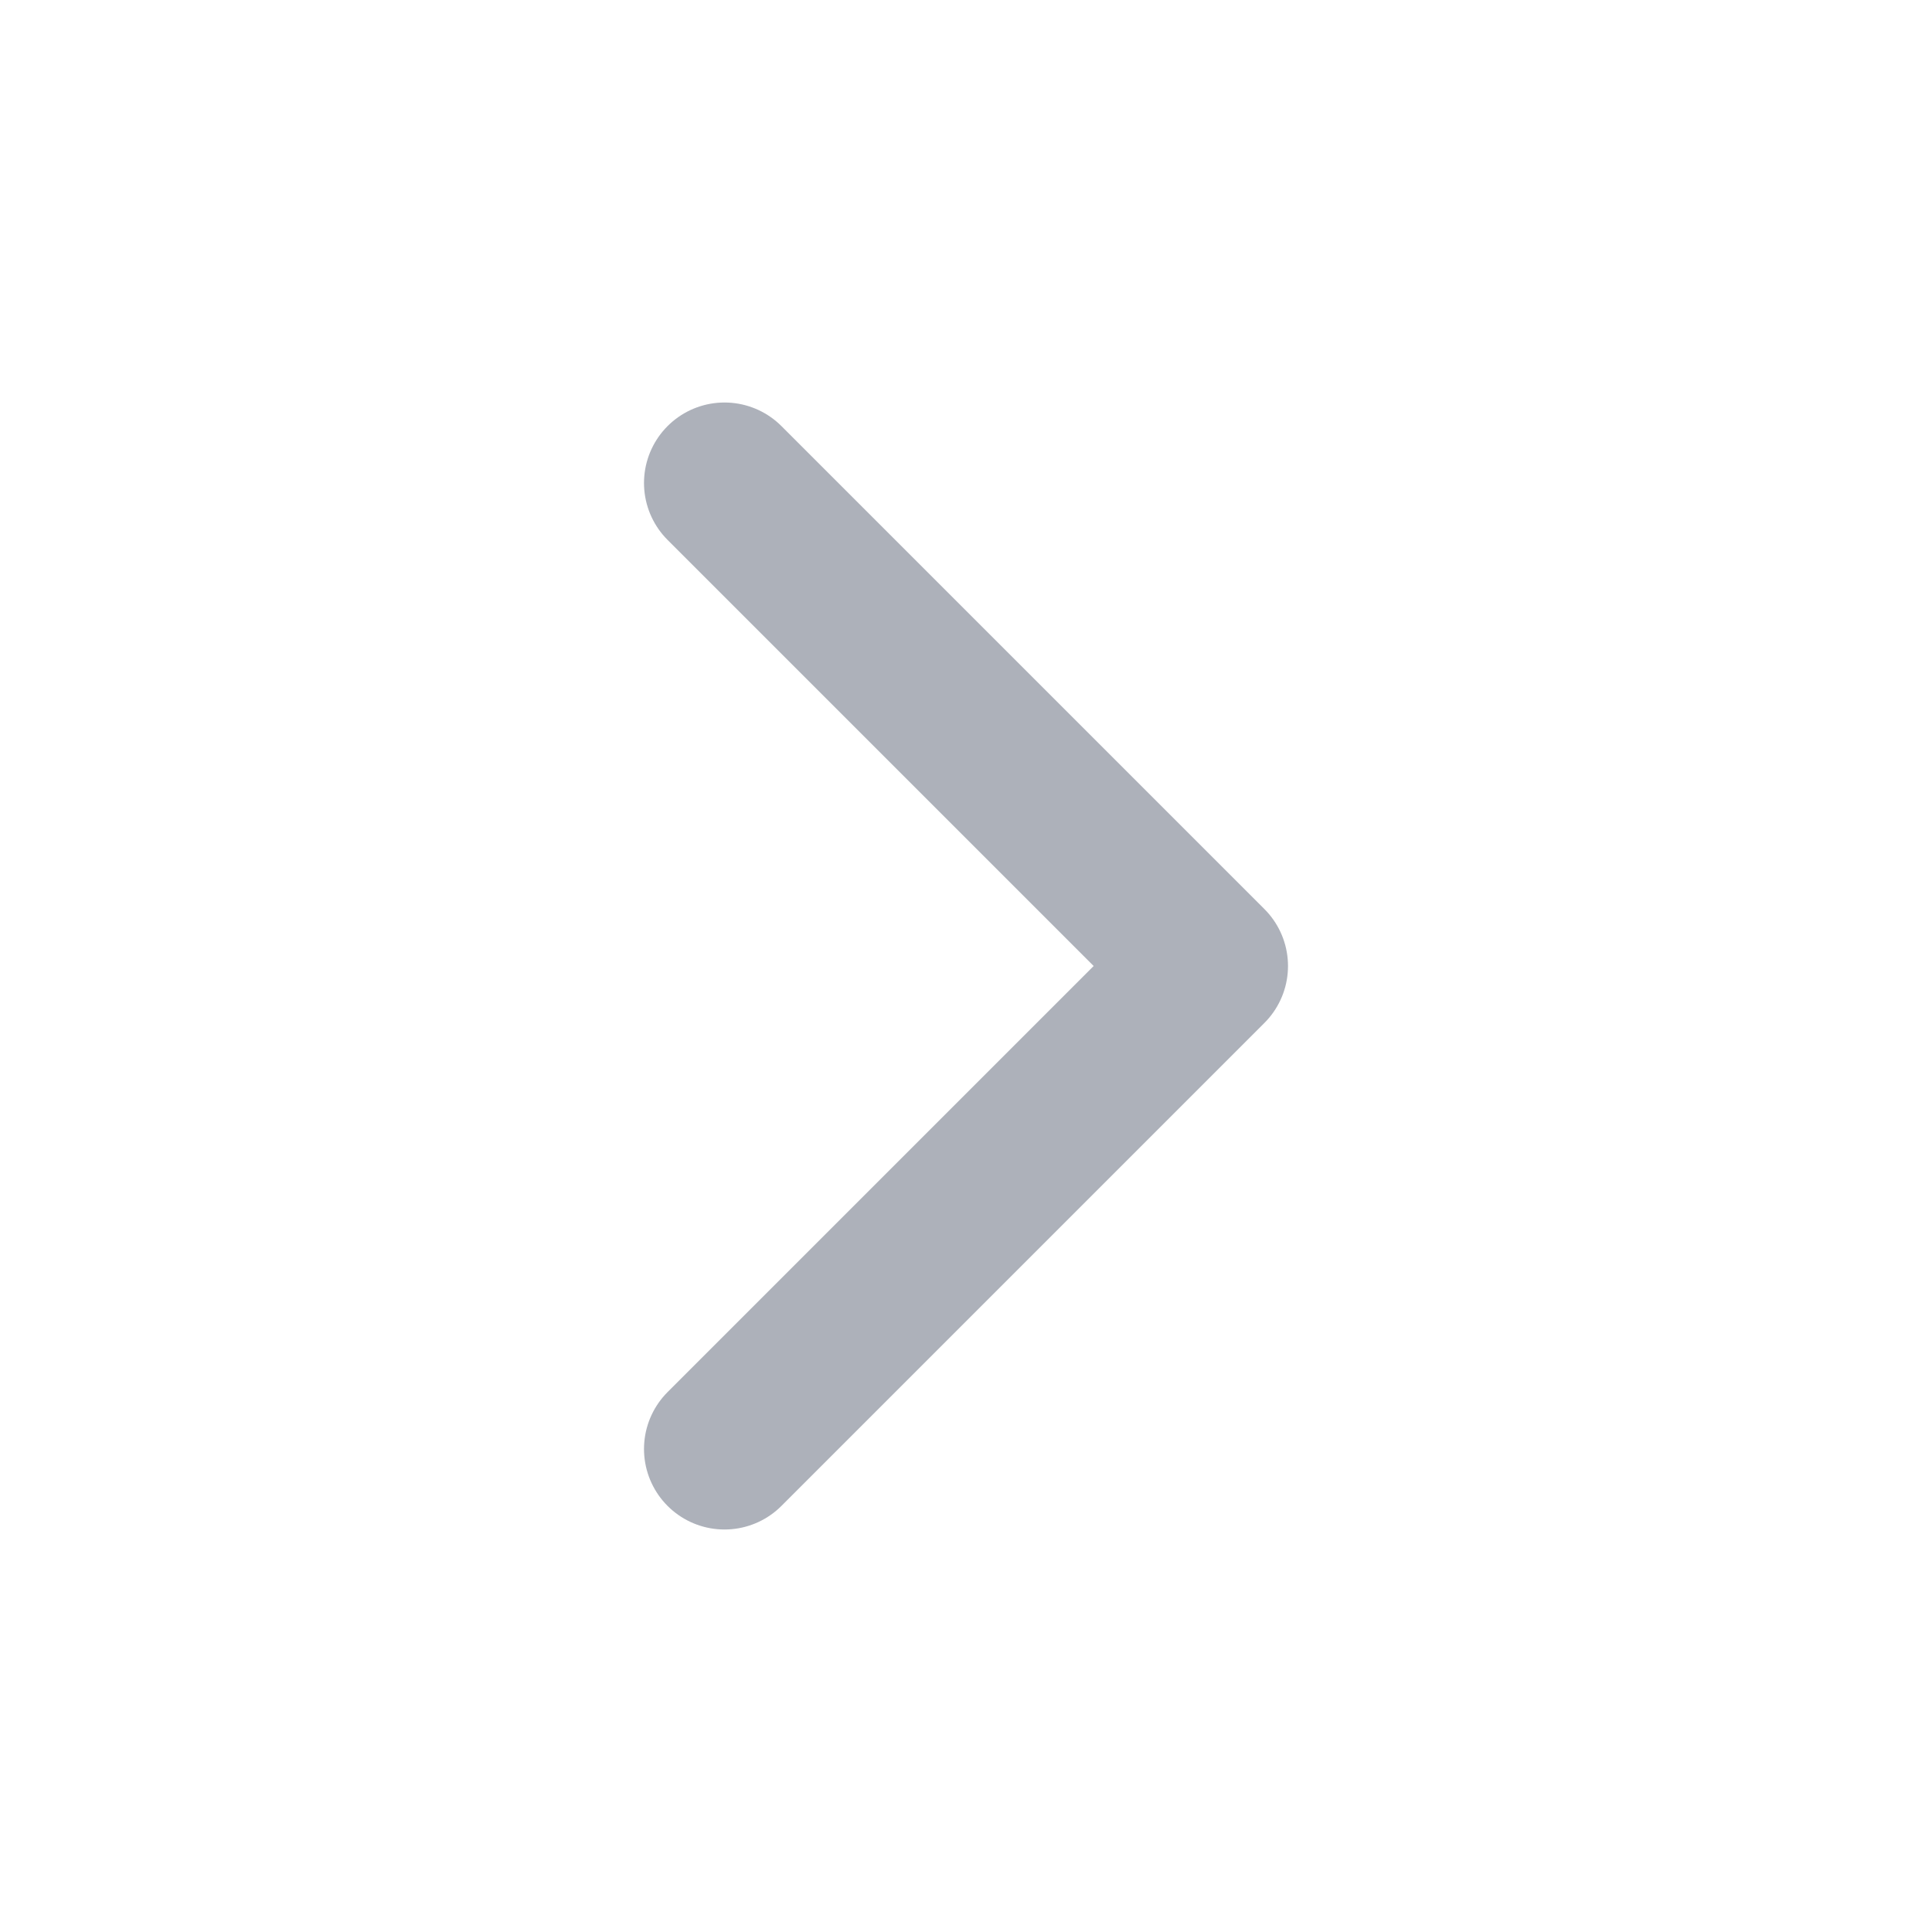
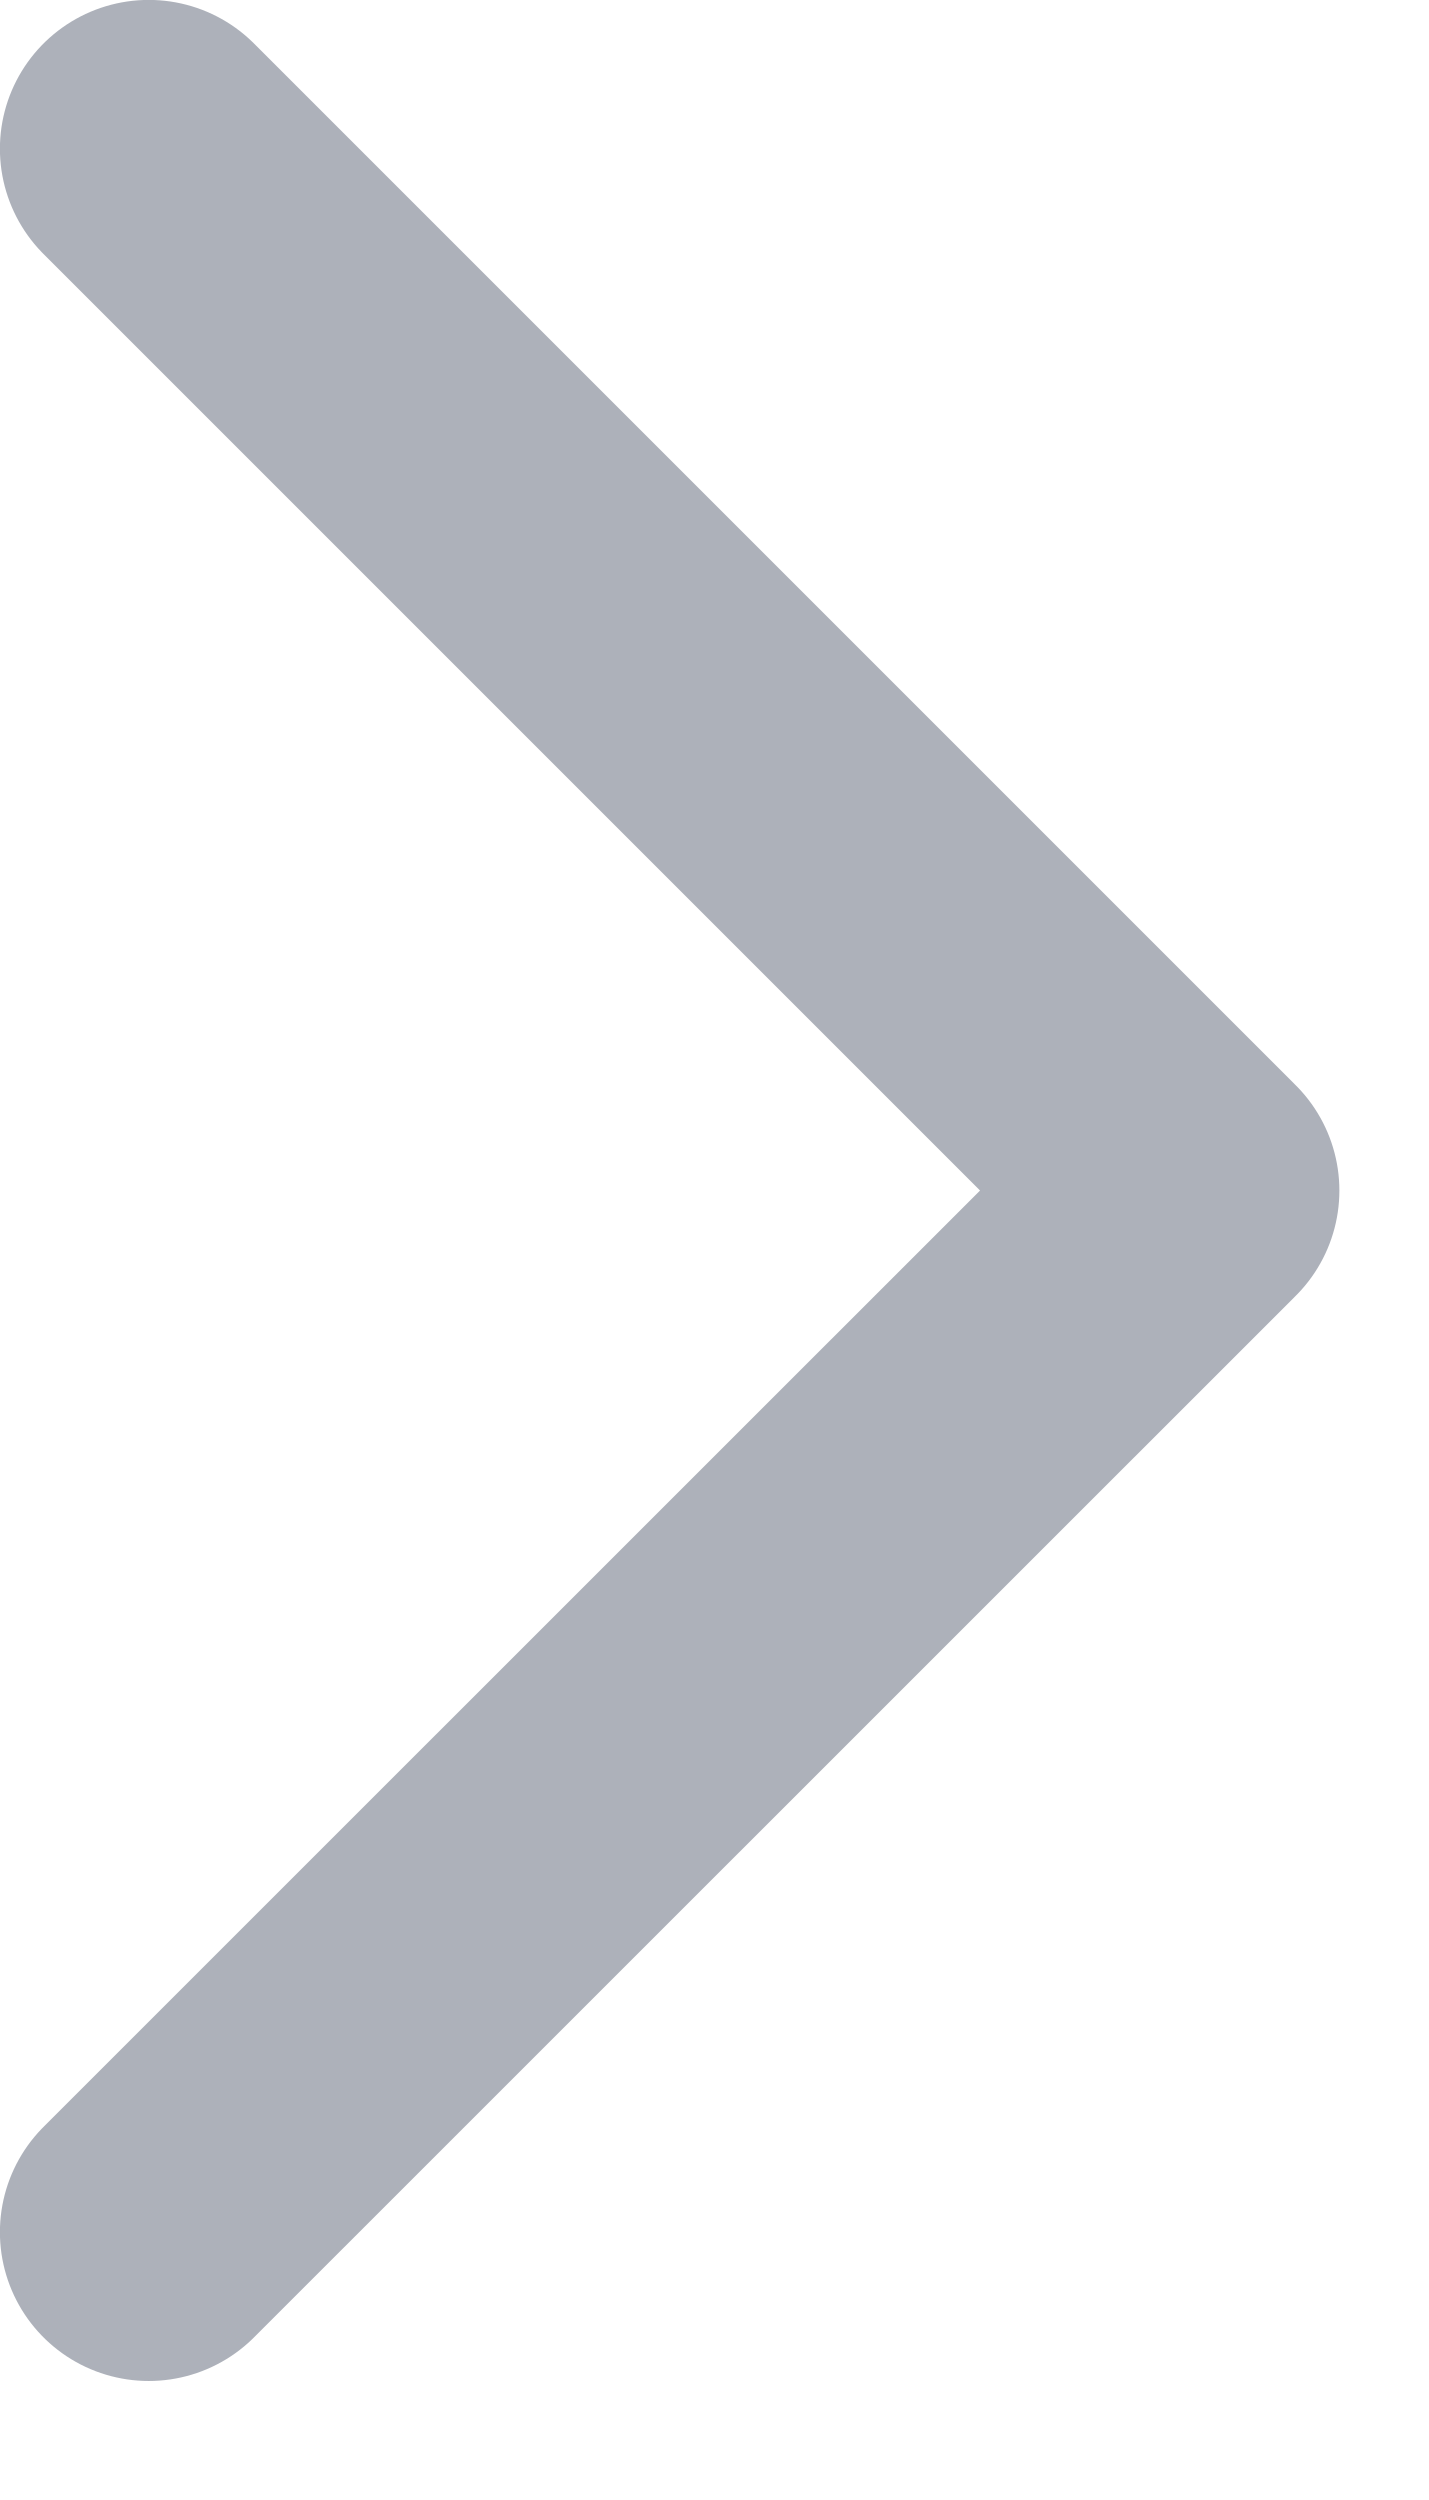
- <svg xmlns="http://www.w3.org/2000/svg" width="100%" height="100%" viewBox="0 0 24 24" fill="none">
-   <path d="M9 18L15 12L9 6" stroke="#ADB1BA" stroke-width="2" stroke-linecap="round" stroke-linejoin="round" />
+ <svg xmlns="http://www.w3.org/2000/svg" width="100%" height="100%" viewBox="0 0 8 14" fill="none">
+   <path d="M0.833 12.5L6.667 6.667L0.833 0.833" stroke="#ADB1BA" stroke-width="1.667" stroke-linecap="round" stroke-linejoin="round" />
</svg>
